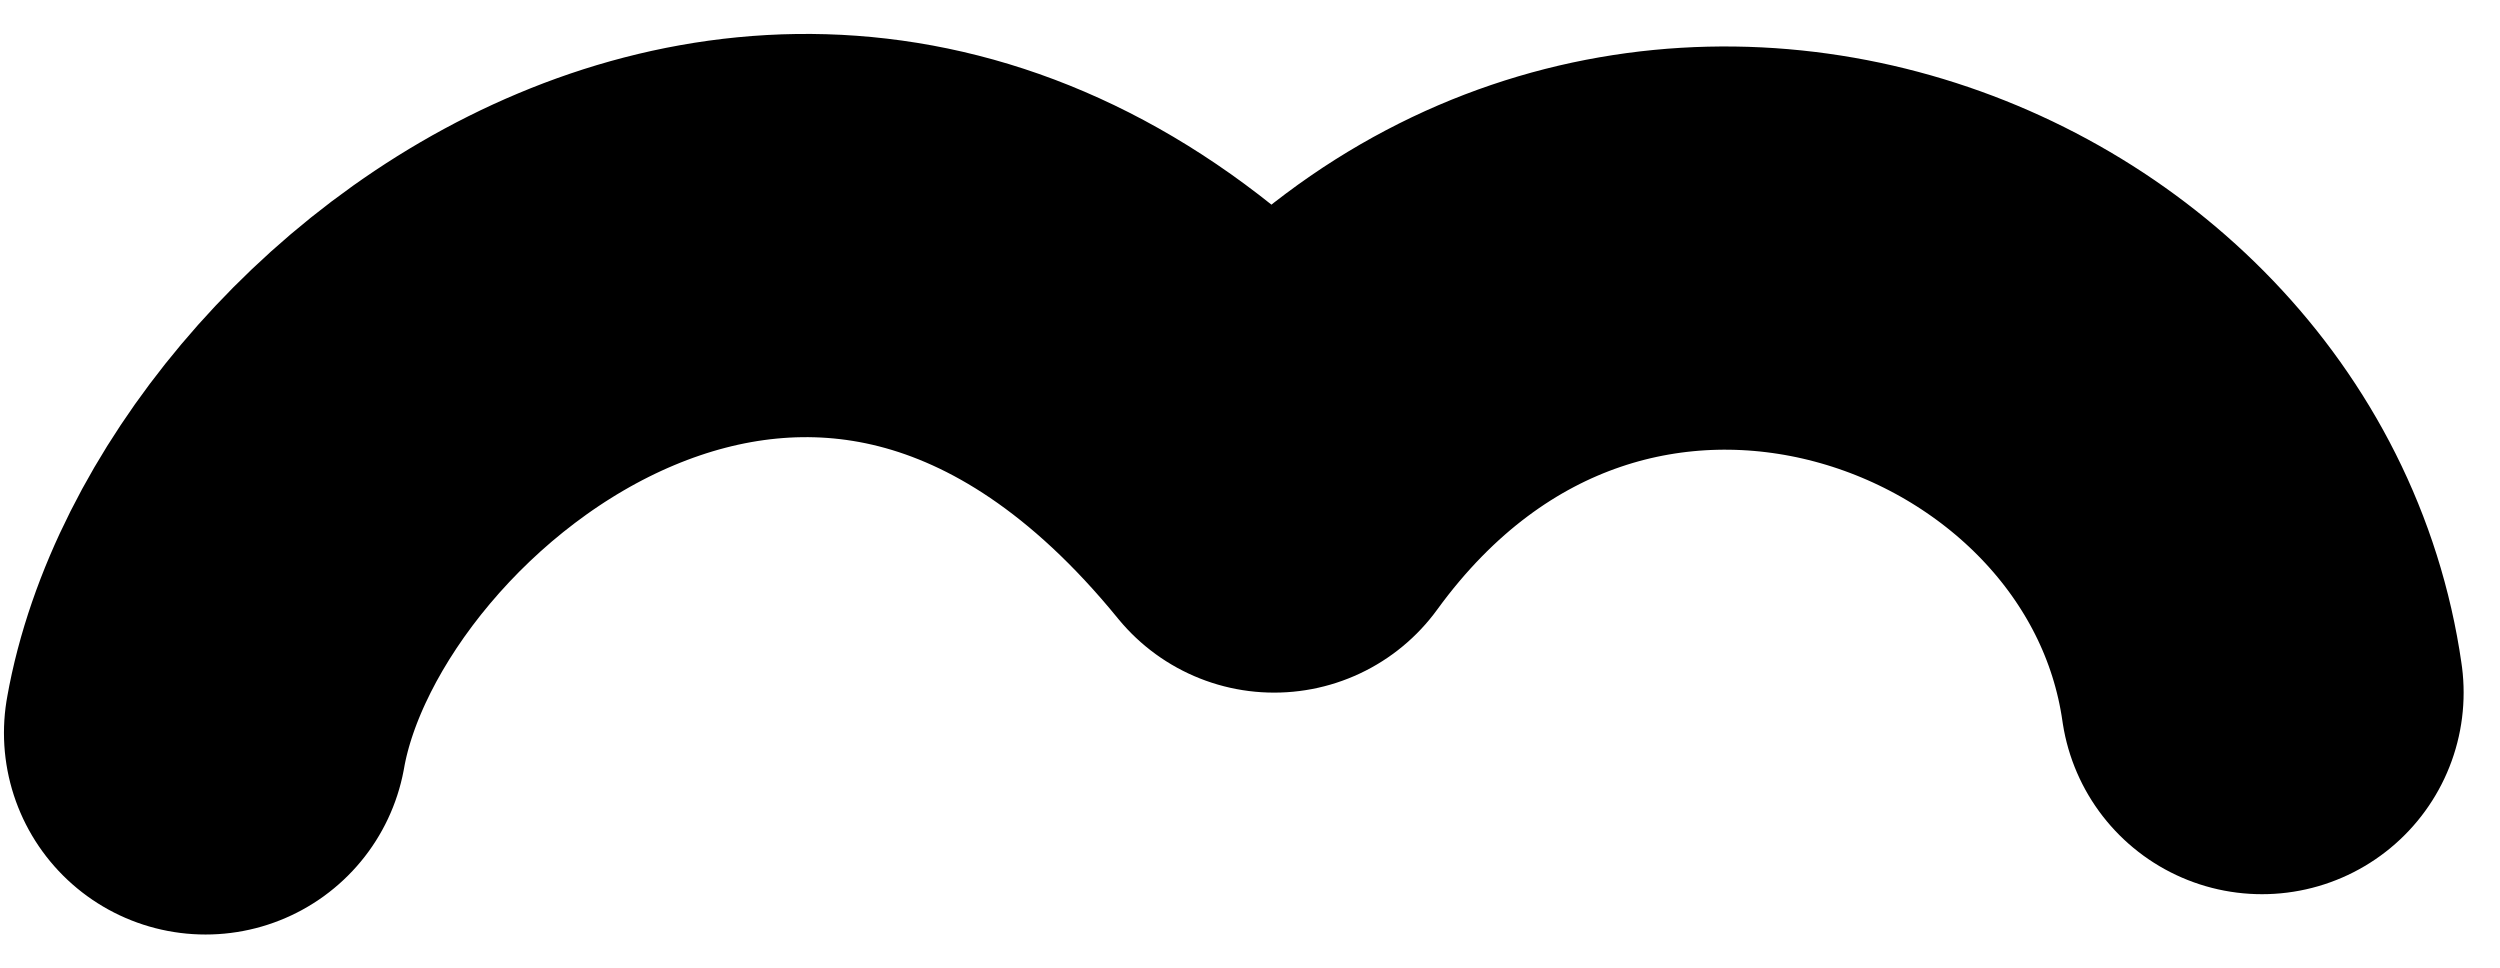
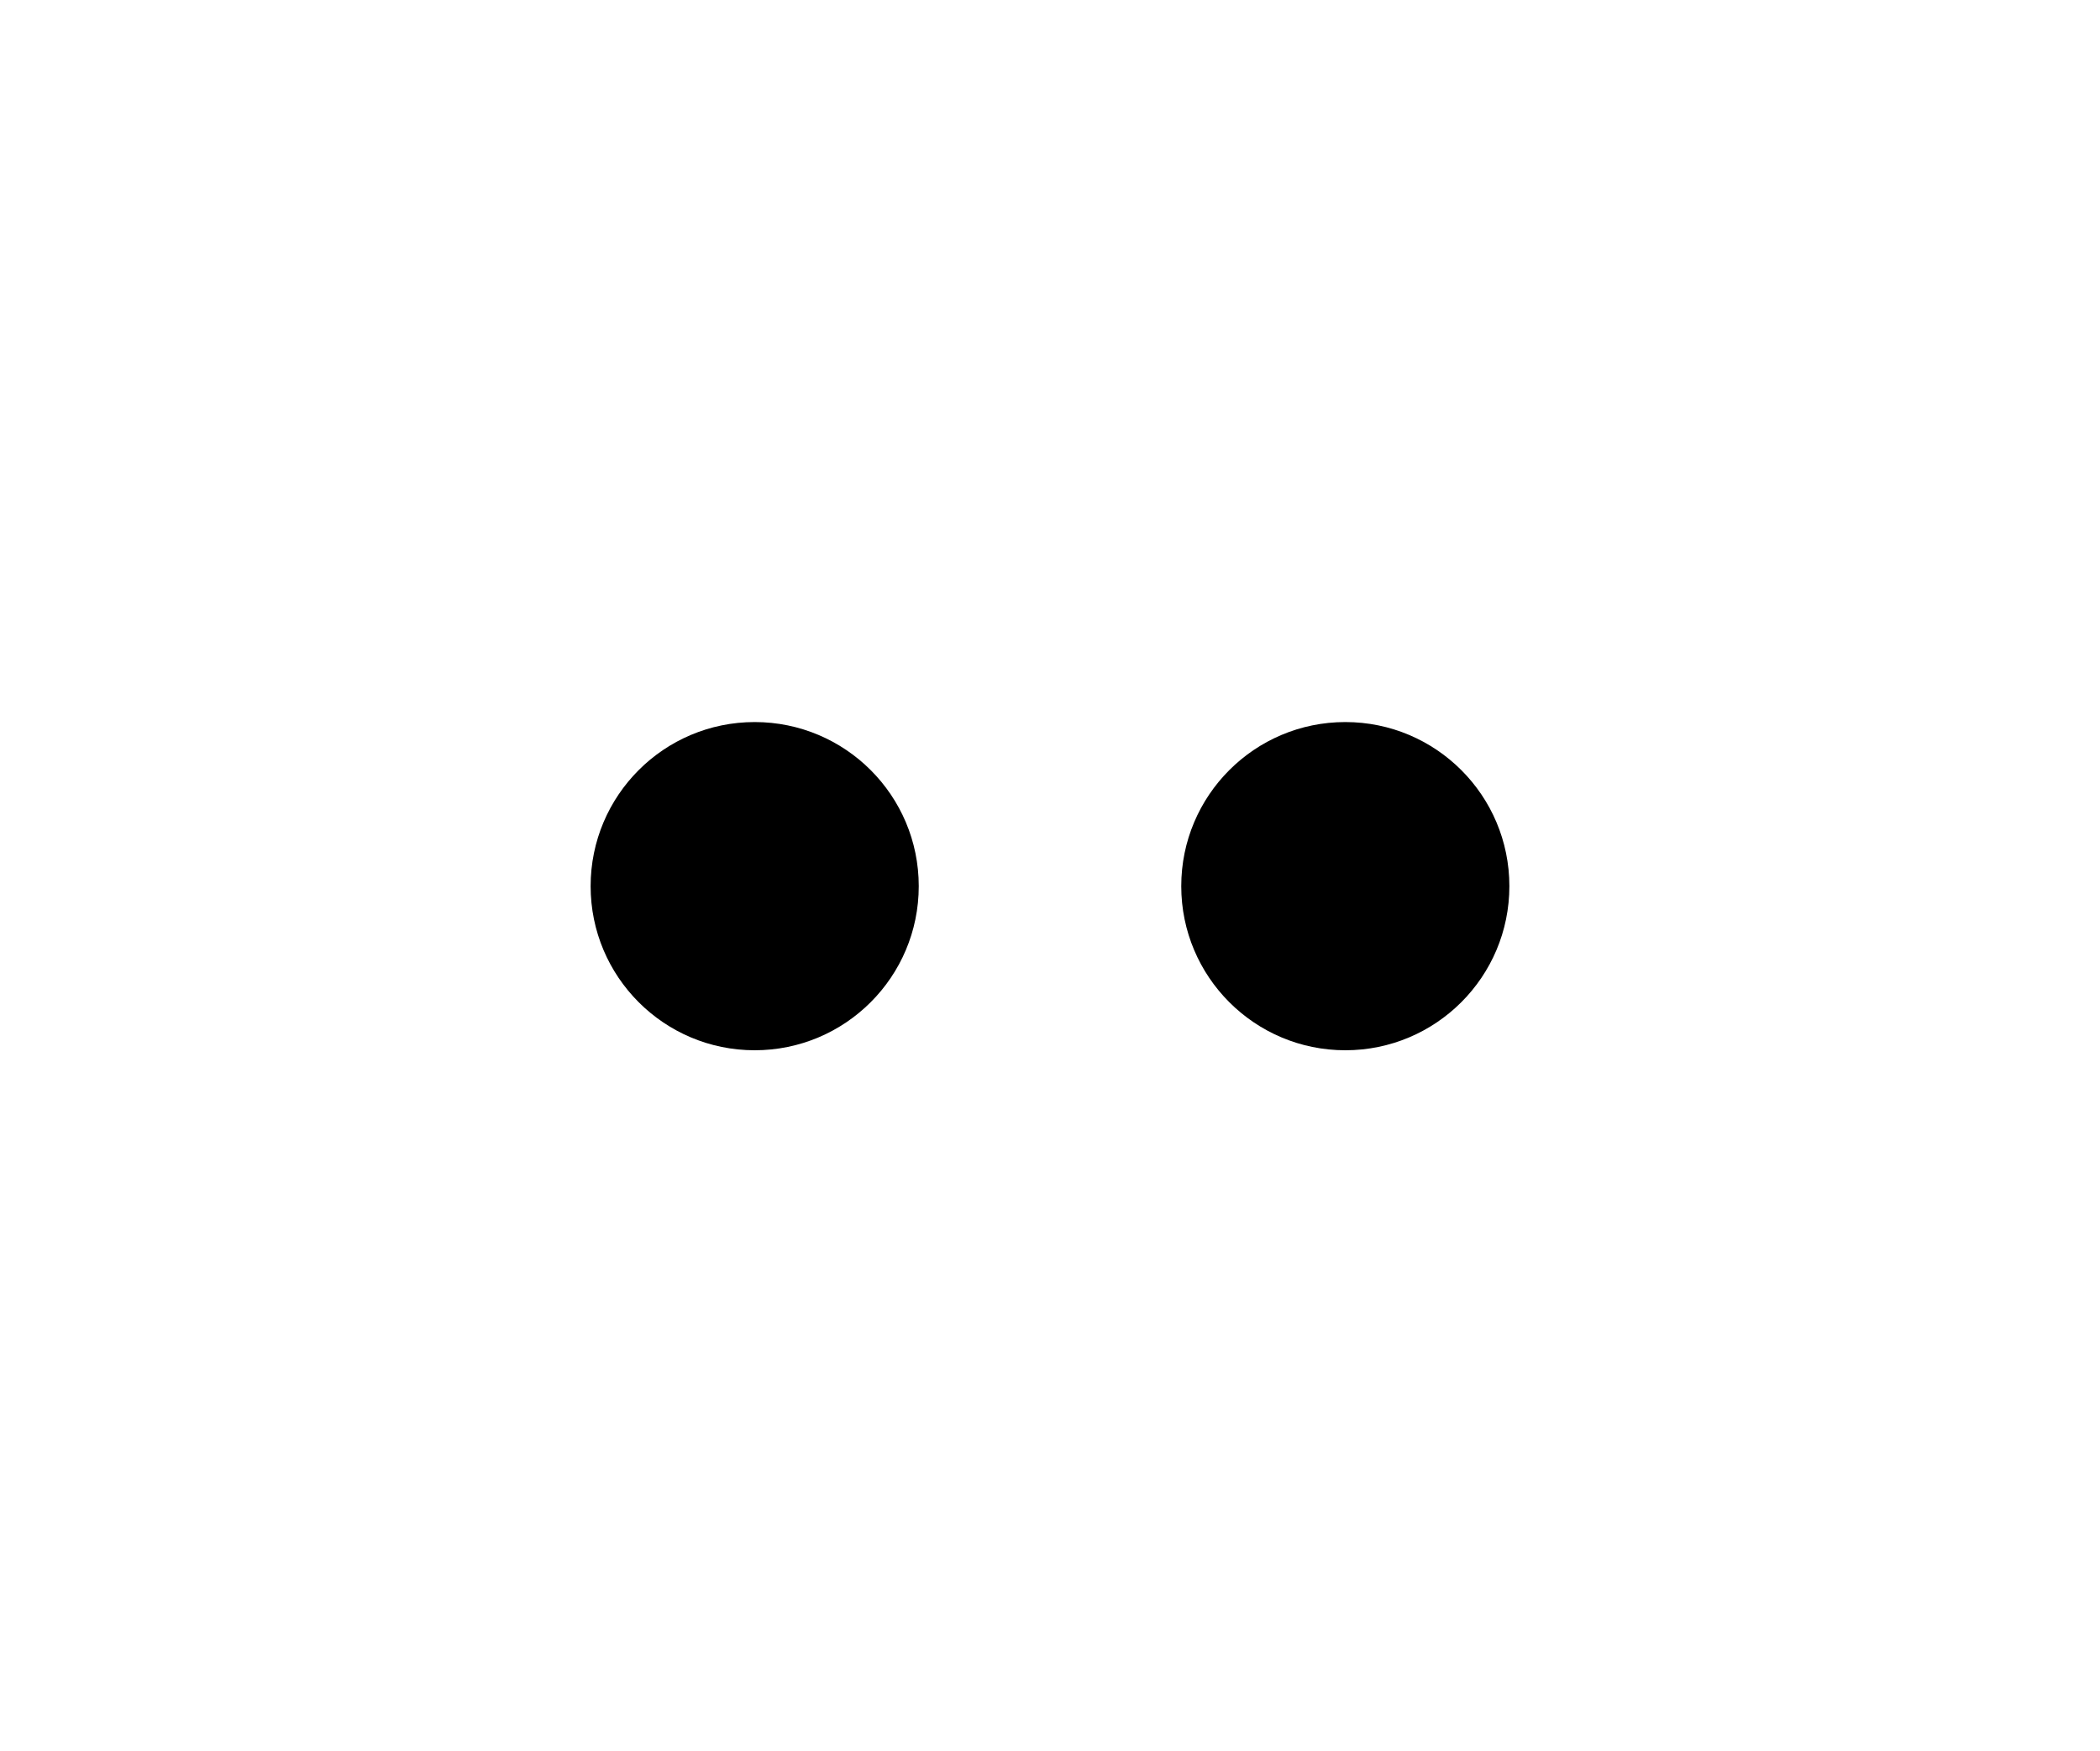
- <svg xmlns="http://www.w3.org/2000/svg" width="62" height="24" viewBox="0 0 62 24" fill="none">
-   <path d="M5.098 18.176C6.598 9.676 20.598 -1.324 31.599 12.177C39.598 1.177 54.598 6.676 56.098 17.176" stroke="black" stroke-width="10" stroke-linecap="round" stroke-linejoin="round" />
+ <svg xmlns="http://www.w3.org/2000/svg" width="96" height="80" viewBox="0 0 96 80" fill="none">
+   <circle cx="61.5" cy="40.5" r="7.5" fill="black" />
+   <circle cx="34.5" cy="40.5" r="7.5" fill="black" />
</svg>
